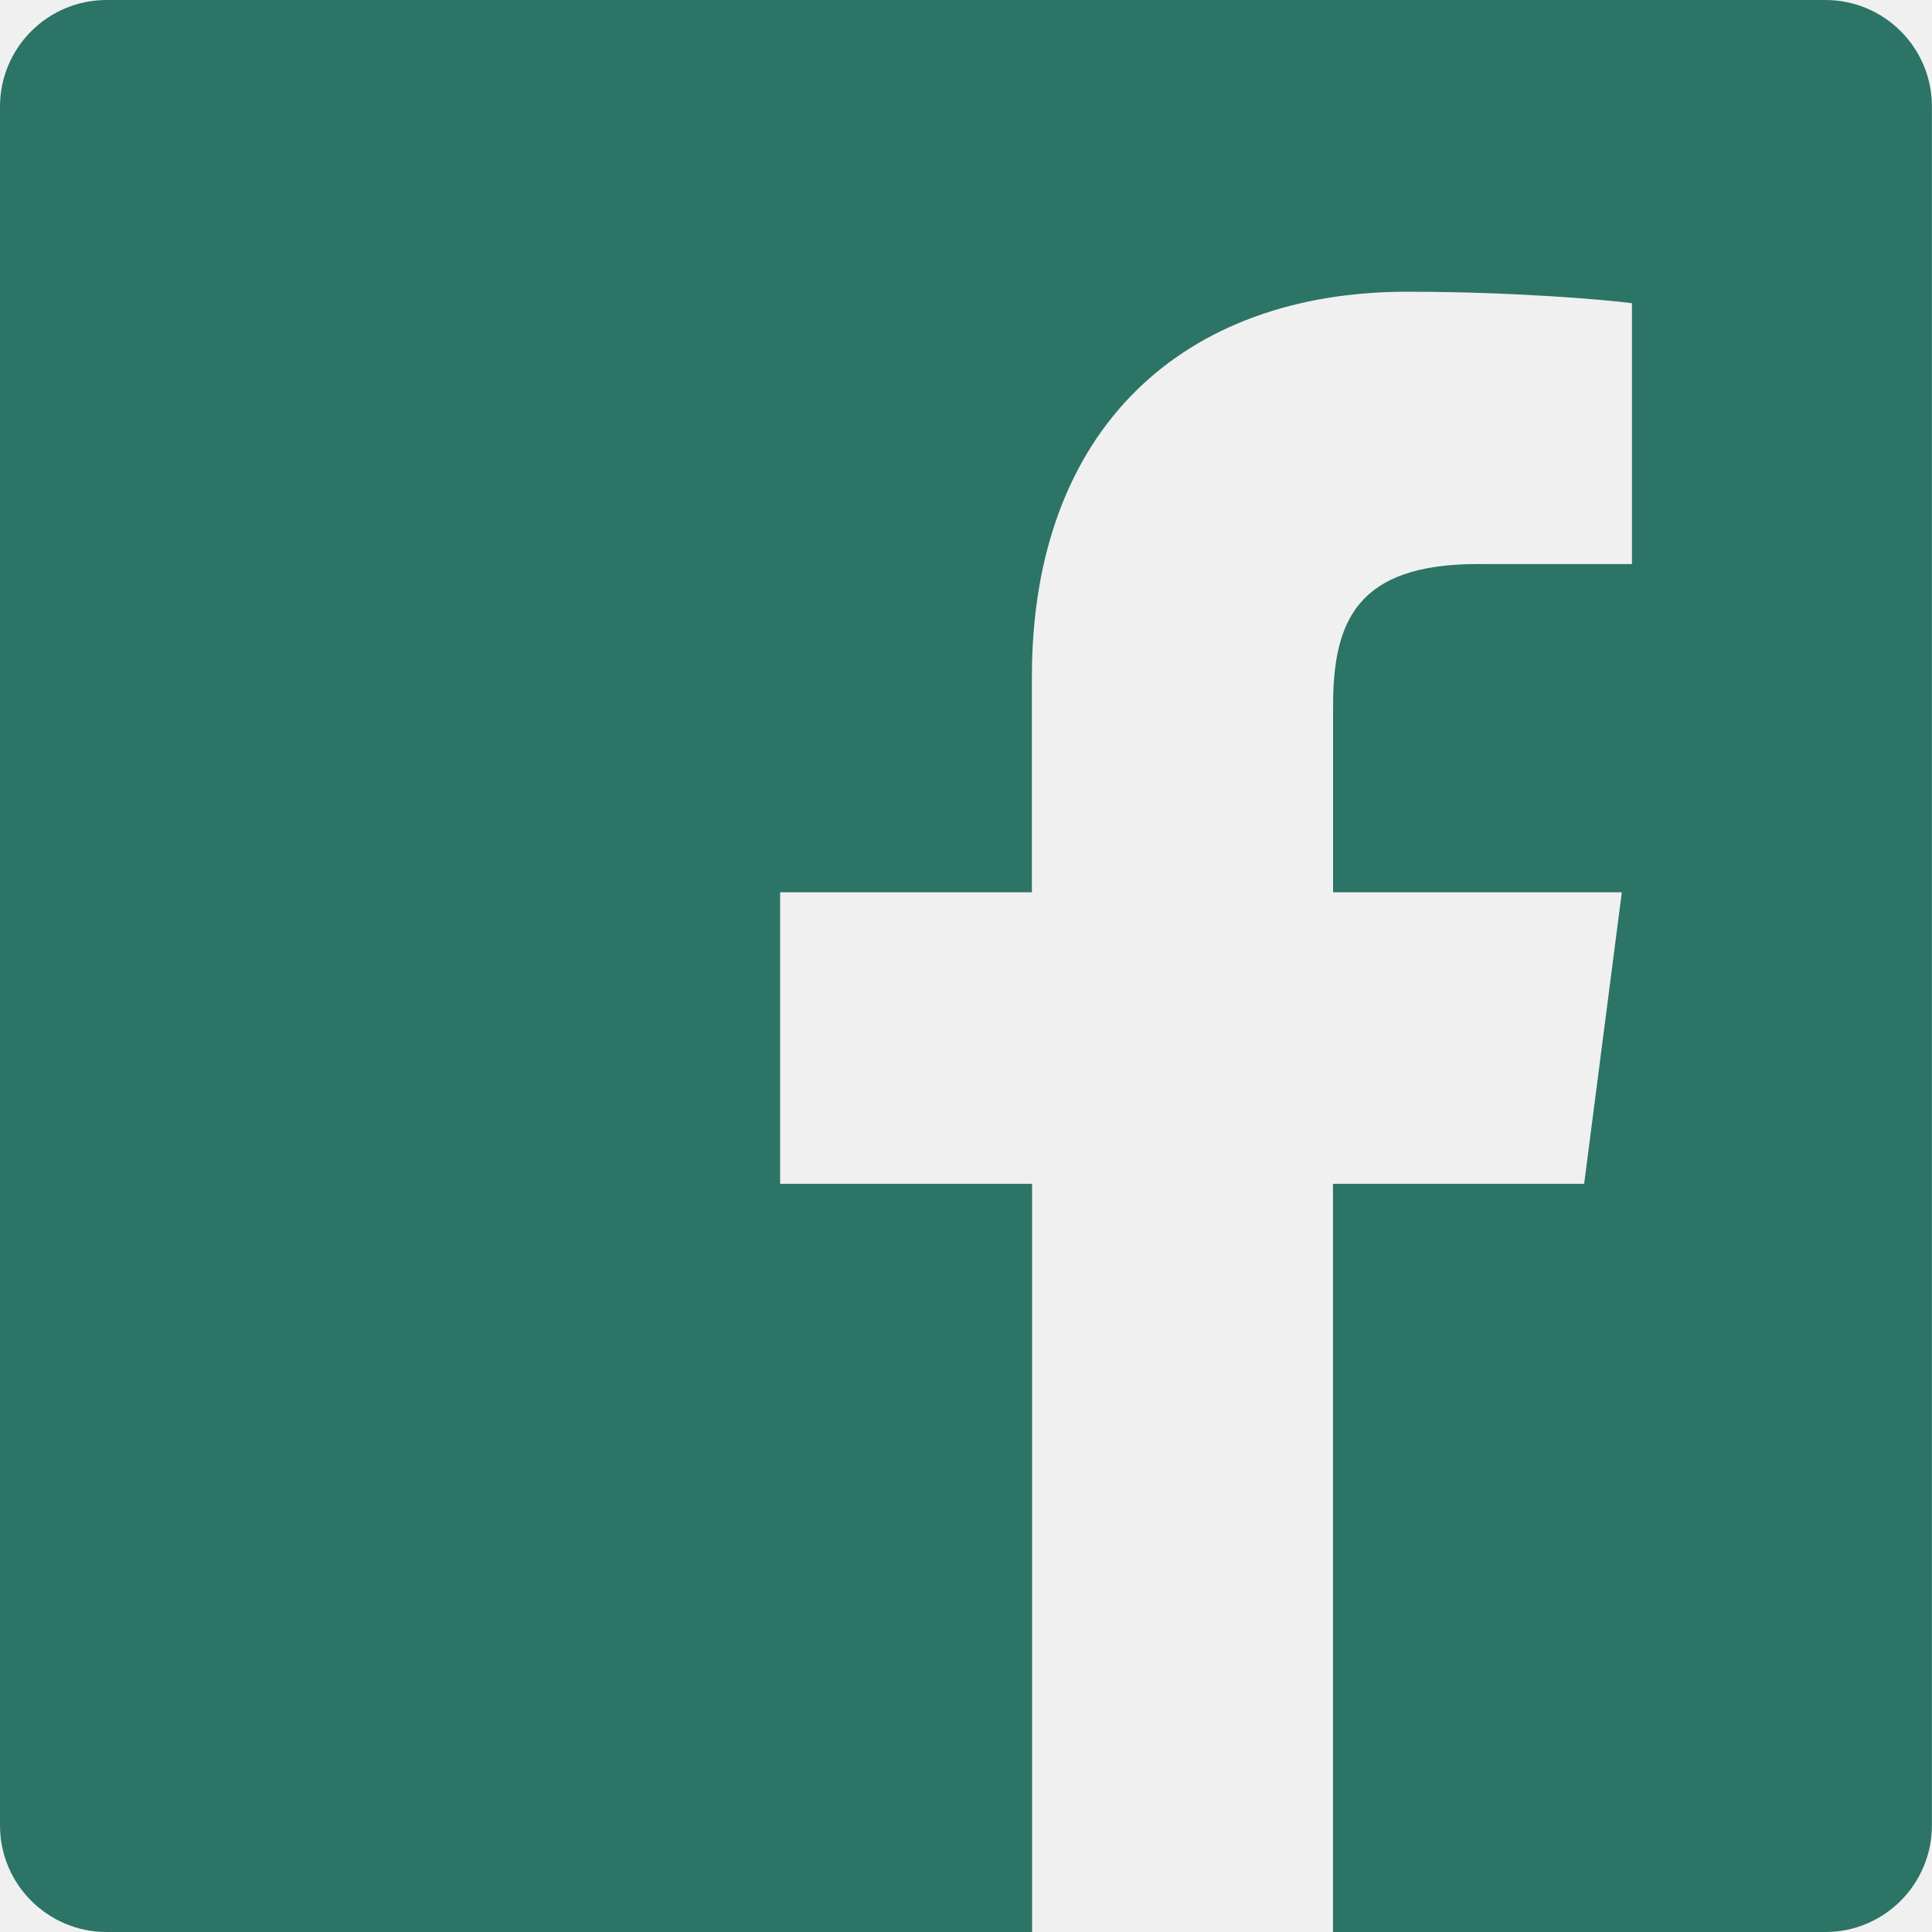
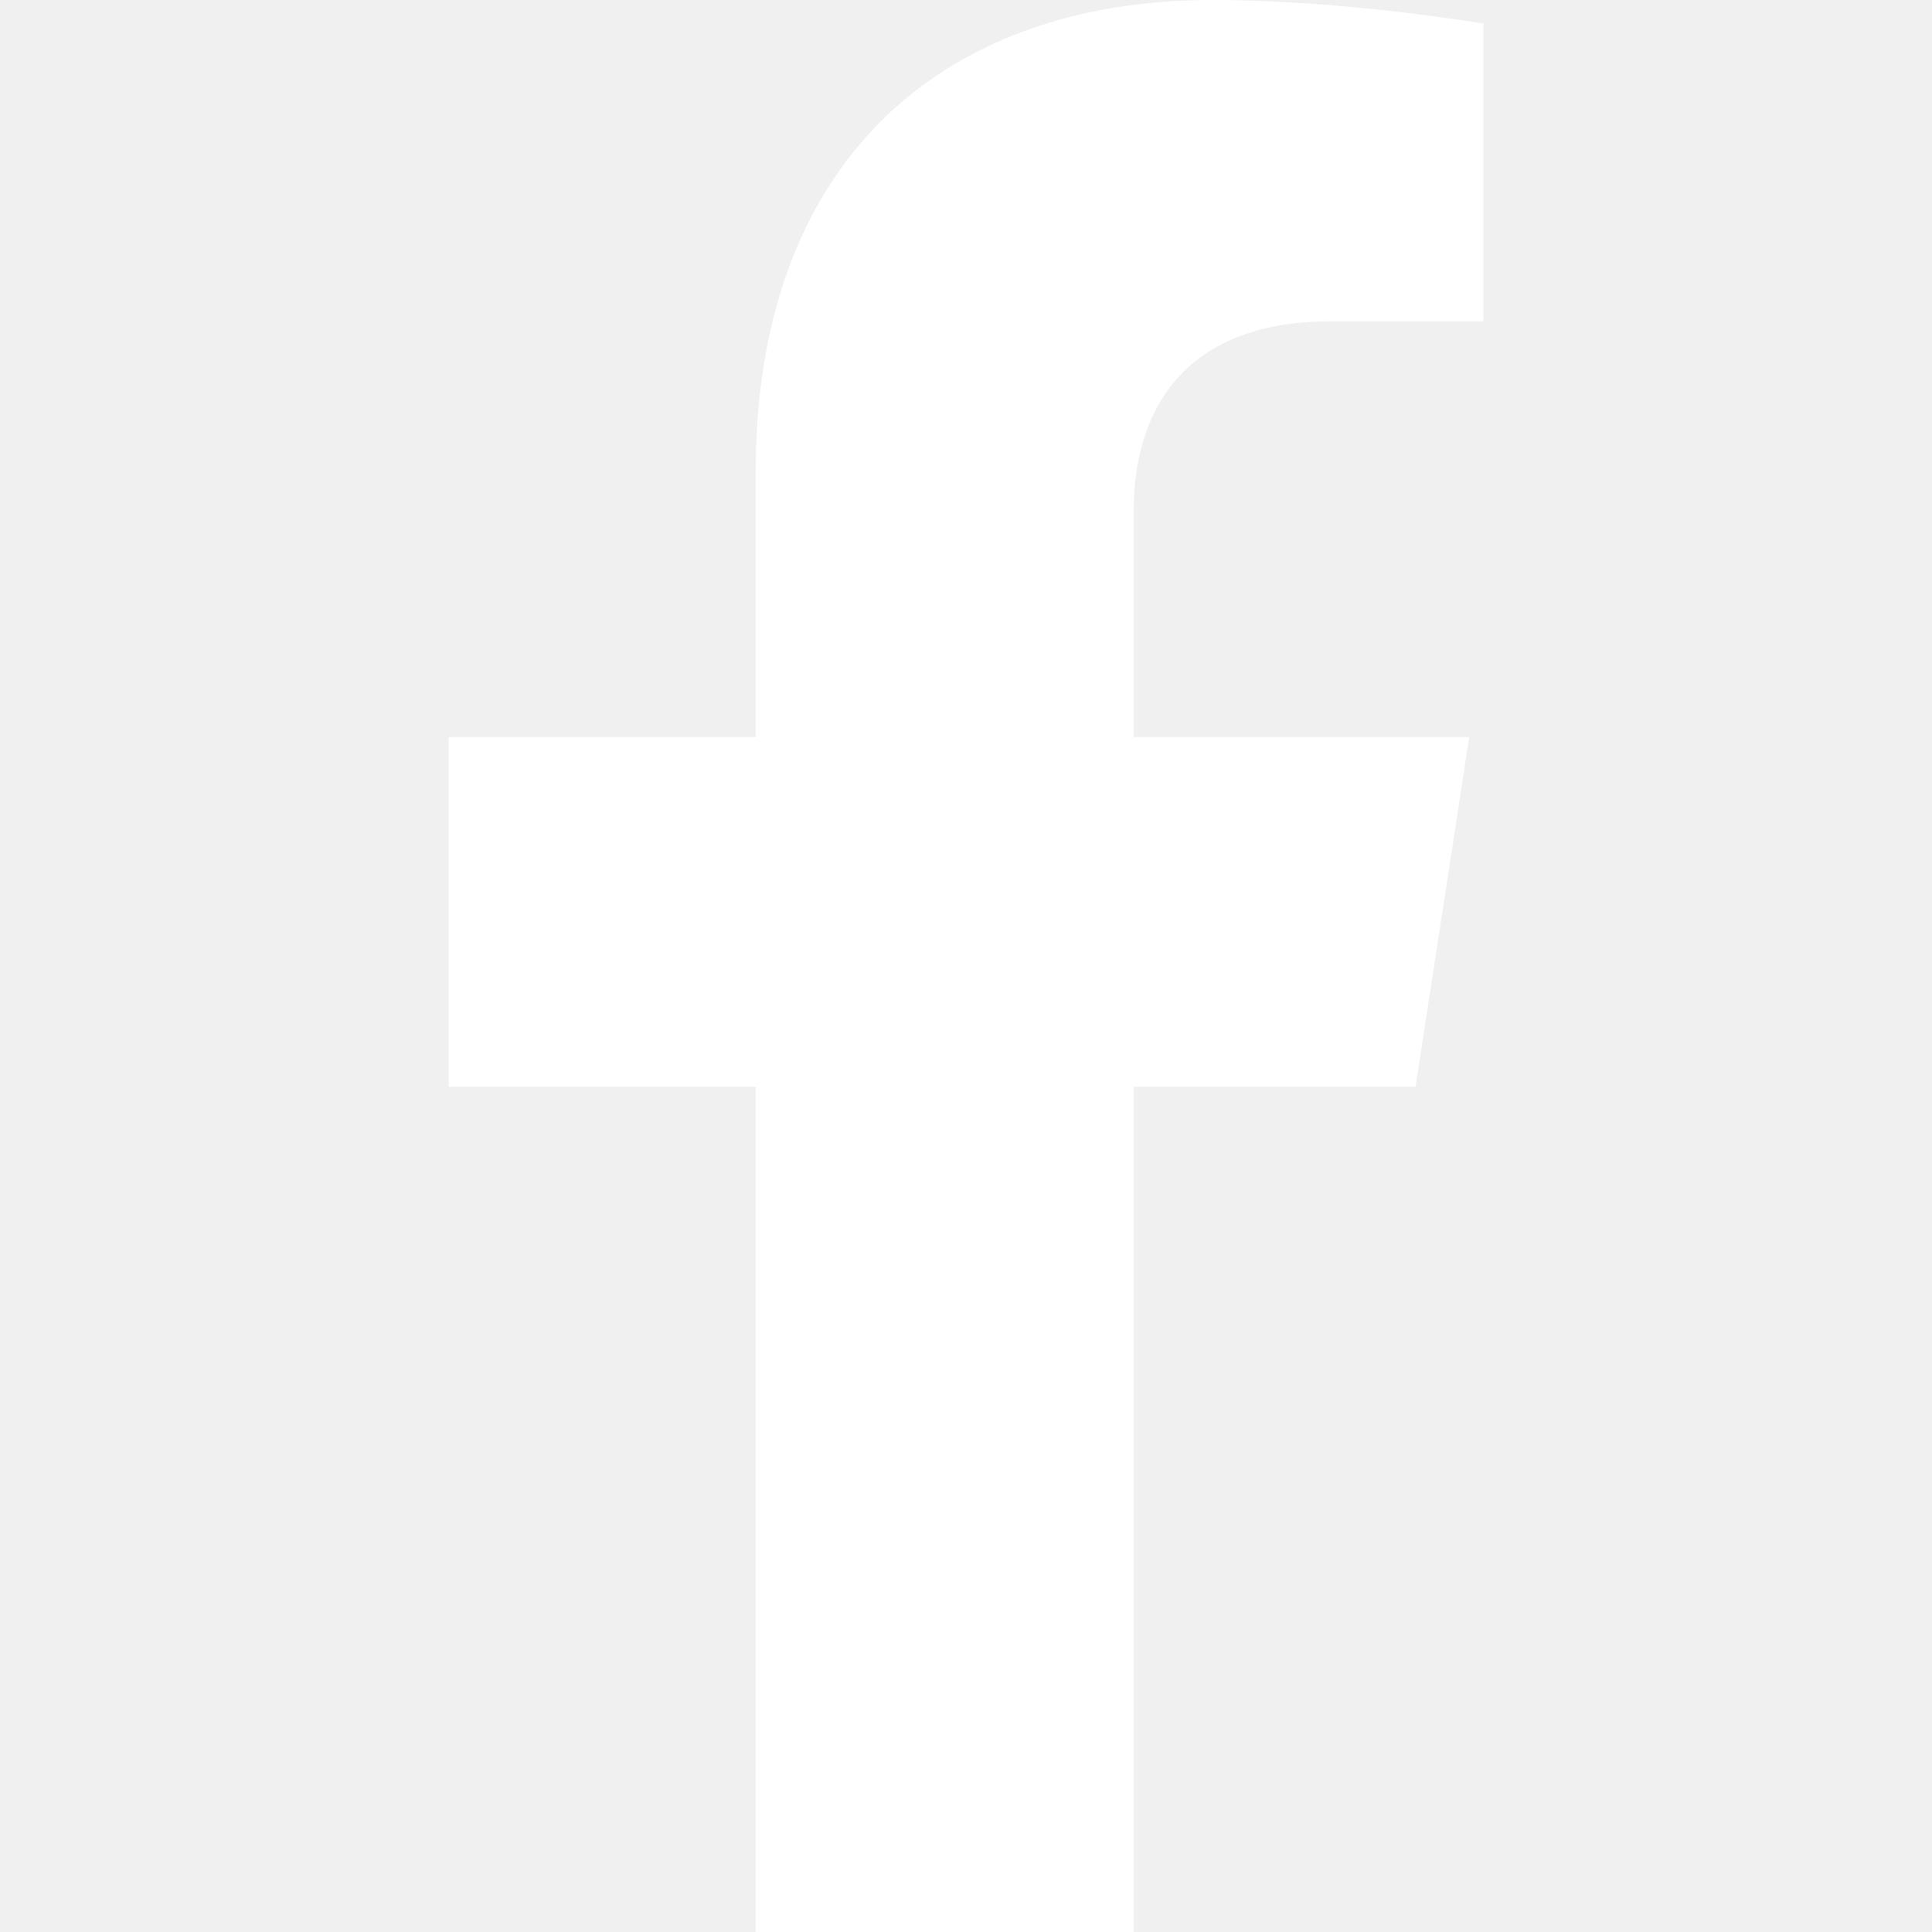
- <svg xmlns="http://www.w3.org/2000/svg" width="20" height="20">
-   <path d="M18.896 0H1.104C.494 0 0 .494 0 1.104v17.793C0 19.506.494 20 1.104 20h9.58v-7.745H8.076V9.237h2.606V7.01c0-2.583 1.578-3.99 3.883-3.99 1.104 0 2.052.082 2.329.119v2.7h-1.598c-1.254 0-1.496.597-1.496 1.47v1.928h2.989l-.39 3.018h-2.6V20h5.098c.608 0 1.102-.494 1.102-1.104V1.104C20 .494 19.506 0 18.896 0z" fill="#2C7566" fill-rule="nonzero" />
+ <svg xmlns="http://www.w3.org/2000/svg" width="20" height="20" viewBox="0 0 320 512">
+   <path d="M279.14 288l14.22-92.66h-88.91v-60.13c0-25.35 12.42-50.06 52.24-50.06h40.42V6.26S260.43 0 225.36 0c-73.22 0-121.08 44.38-121.08 124.72v70.62H22.89V288h81.39v224h100.17V288z" fill="white" />
</svg>
